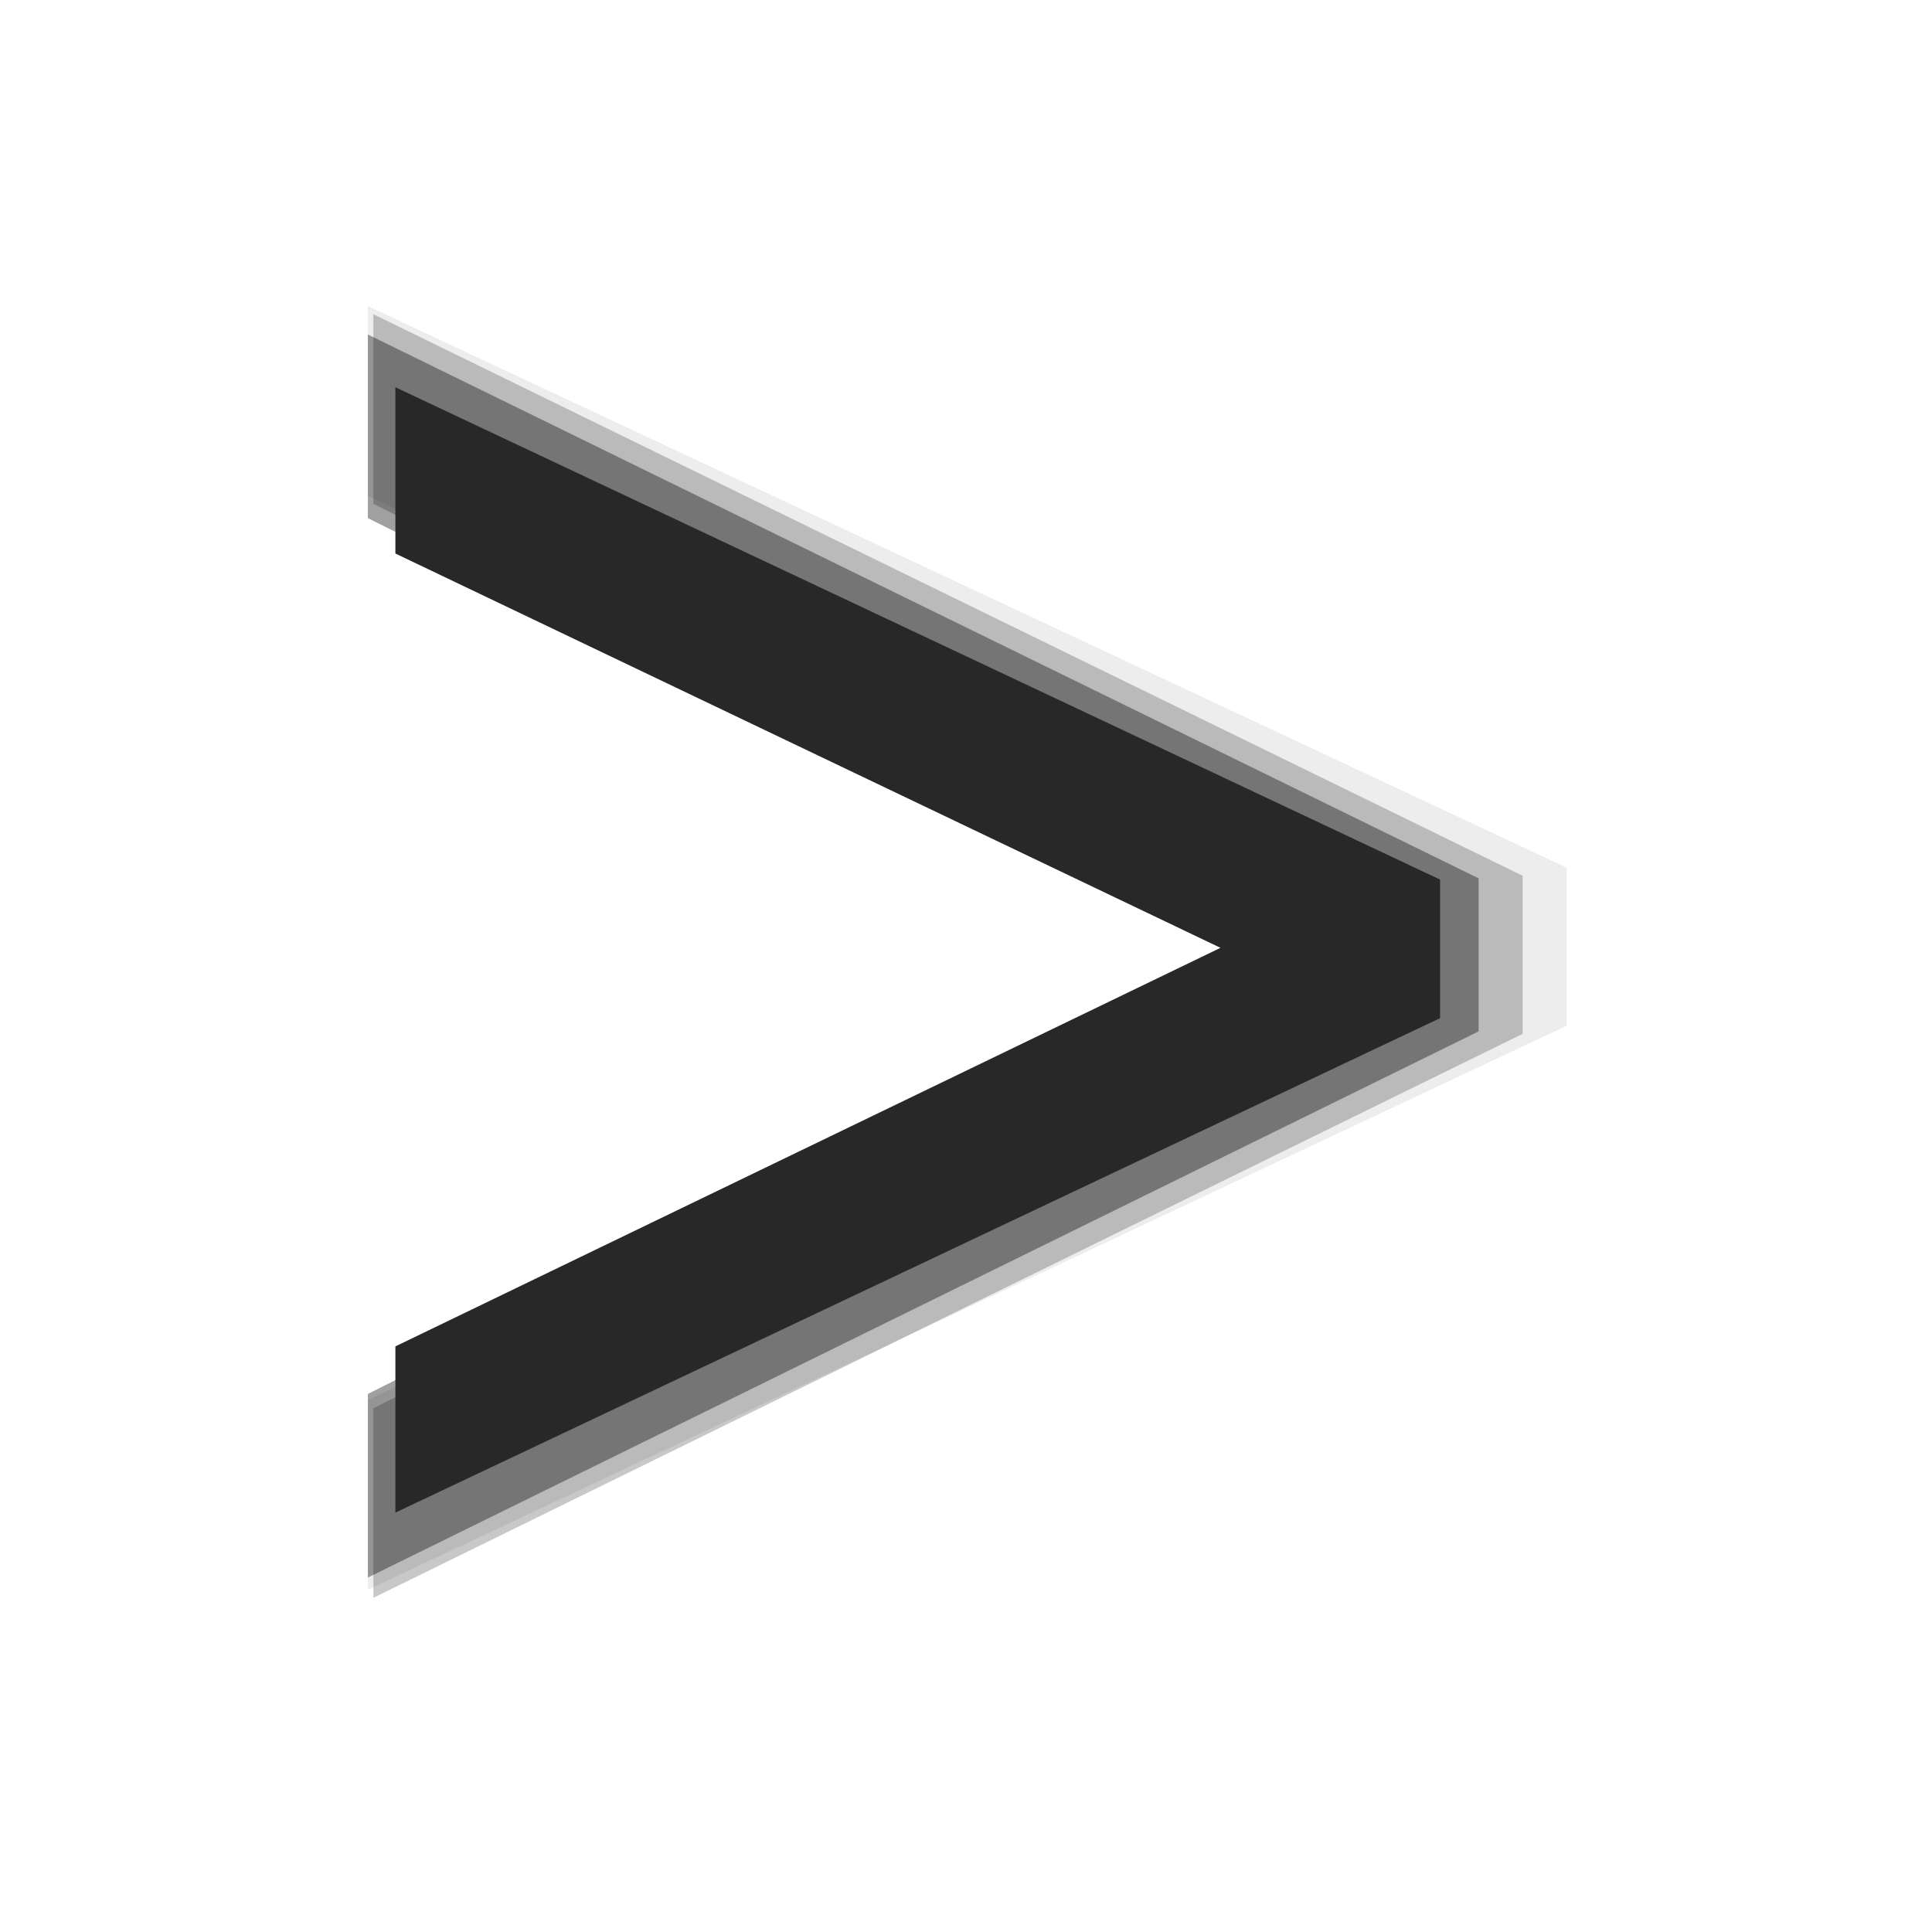
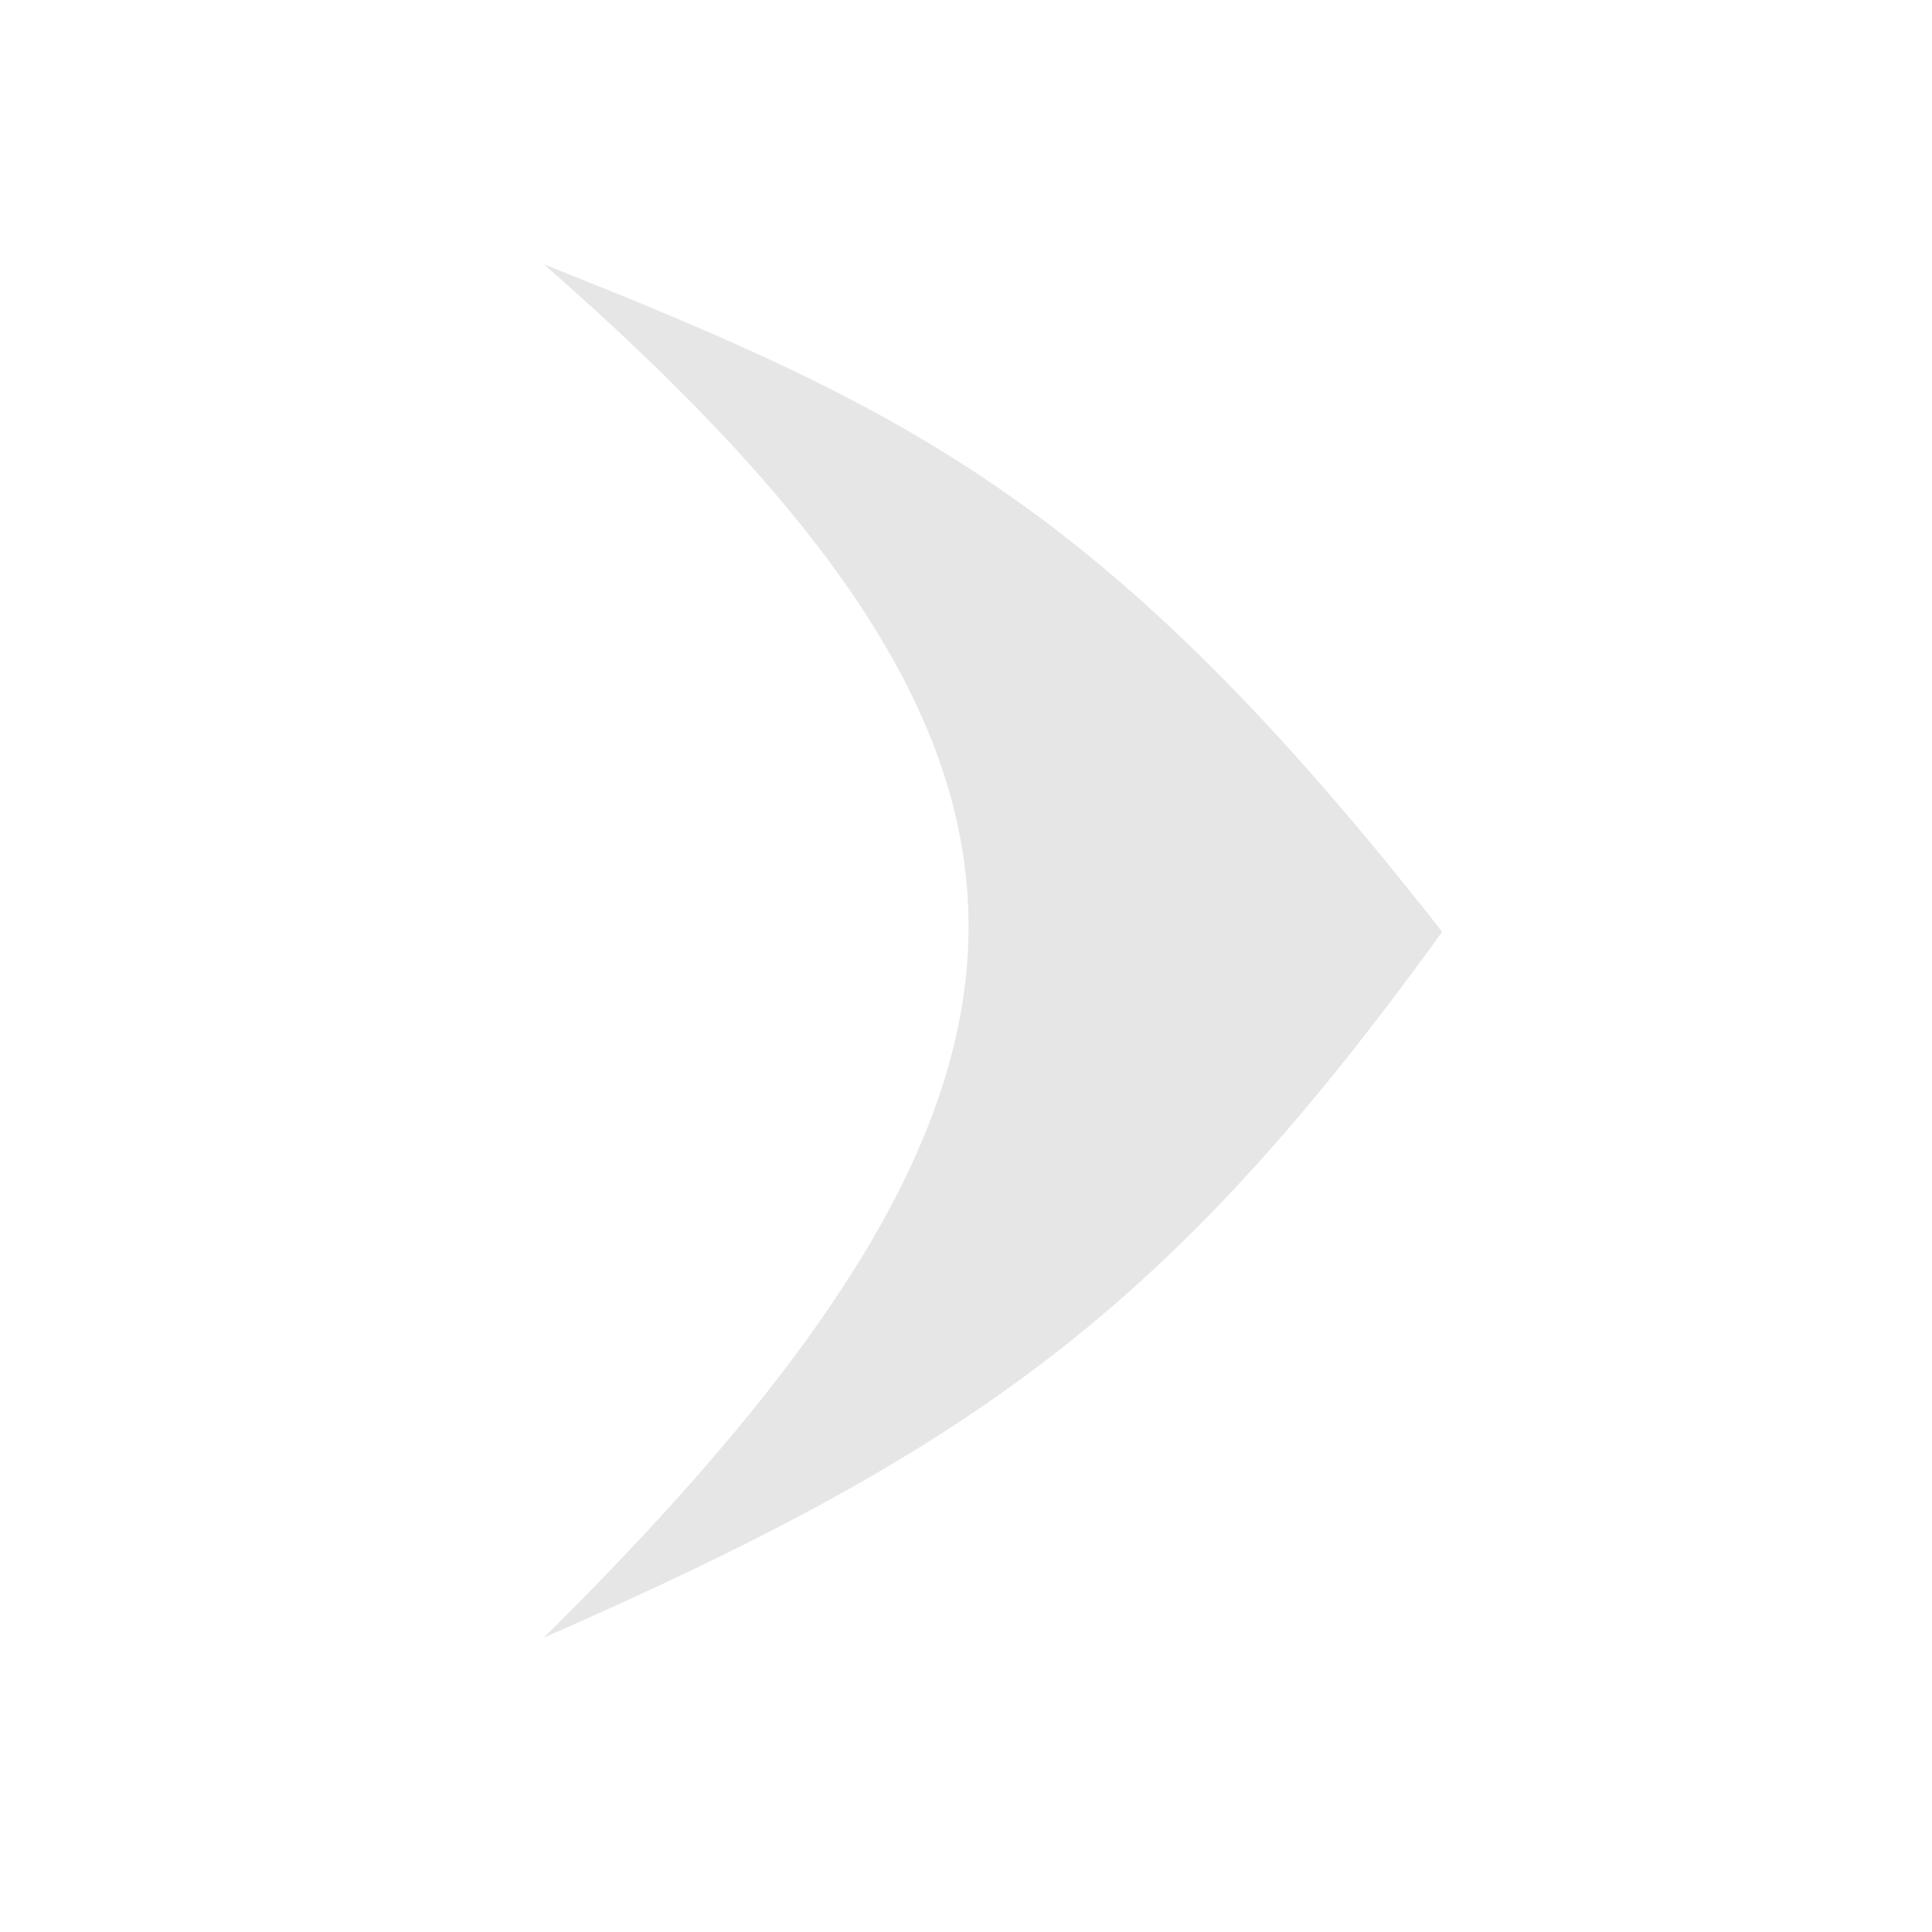
<svg xmlns="http://www.w3.org/2000/svg" version="1.1" width="16" height="16" id="svg2">
  <defs id="defs4" />
-   <g transform="matrix(0,0.1106029,-0.1500844,0,13.97941,2.516915)" id="g2990">
-     <g transform="matrix(0,-1.168887,1.637152,0,4.444163,-33.15453)" id="g3885" style="font-size:111.187px;font-style:normal;font-variant:normal;font-weight:normal;font-stretch:normal;opacity:0.074;fill:#000000;fill-opacity:1;stroke:none;font-family:URW Gothic L;-inkscape-font-specification:URW Gothic L Book">
-       <path d="m -90.684,56.092 56.594,-25.795 0,-7.227 -56.594,-25.684 0,8.673 44.697,20.57 -44.697,20.792 0,8.673" id="path3887" style="fill:#000000;fill-opacity:1;stroke:none" />
-     </g>
-     <g transform="matrix(0,-1.120575,1.637152,0,5.051758,-29.07722)" id="g3881" style="font-size:111.187px;font-style:normal;font-variant:normal;font-weight:normal;font-stretch:normal;opacity:0.215;fill:#000000;fill-opacity:1;stroke:none;font-family:URW Gothic L;-inkscape-font-specification:URW Gothic L Book">
-       <path d="m -90.684,56.092 56.594,-25.795 0,-7.227 -56.594,-25.684 0,8.673 44.697,20.57 -44.697,20.792 0,8.673" id="path3883" style="fill:#000000;fill-opacity:1;stroke:none" />
-     </g>
-     <g transform="matrix(0,-1.082998,1.585404,0,6.43542,-25.36589)" id="g3877" style="font-size:111.187px;font-style:normal;font-variant:normal;font-weight:normal;font-stretch:normal;opacity:0.372;fill:#000000;fill-opacity:1;stroke:none;font-family:URW Gothic L;-inkscape-font-specification:URW Gothic L Book">
-       <path d="m -90.684,56.092 56.594,-25.795 0,-7.227 -56.594,-25.684 0,8.673 44.697,20.57 -44.697,20.792 0,8.673" id="path3879" style="fill:#000000;fill-opacity:1;stroke:none" />
-     </g>
-     <g transform="matrix(0,-1.018582,1.435333,0,9.992345,-21.0434)" id="text2923" style="font-size:111.187px;font-style:normal;font-variant:normal;font-weight:normal;font-stretch:normal;fill:#3c3c3c;fill-opacity:1;stroke:#2b2b2b;stroke-width:0.834;stroke-miterlimit:4;stroke-opacity:1;stroke-dasharray:none;font-family:URW Gothic L;-inkscape-font-specification:URW Gothic L Book">
-       <path d="m -90.684,56.092 56.594,-25.795 0,-7.227 -56.594,-25.684 0,8.673 44.697,20.57 -44.697,20.792 0,8.673" id="path3085" style="fill:#282828;fill-opacity:1;stroke:none" />
-     </g>
+   <g transform="matrix(-1,0,0,1,16.9181,-1036.422)" id="layer1" style="fill:#e6e6e6">
+     <path d="m 88.577,340.668 c -3.425,-4.754 -5.352,-4.701 -8.349,0 0.886,-3.061 1.461,-4.706 4.058,-7.5 2.306,2.286 3.153,3.932 4.291,7.5 z" transform="matrix(0,1.362171,0.9918625,0,-325.4822,929.3267)" id="path18028" style="fill:#e6e6e6;fill-opacity:1;stroke:none;display:inline" />
  </g>
</svg>
